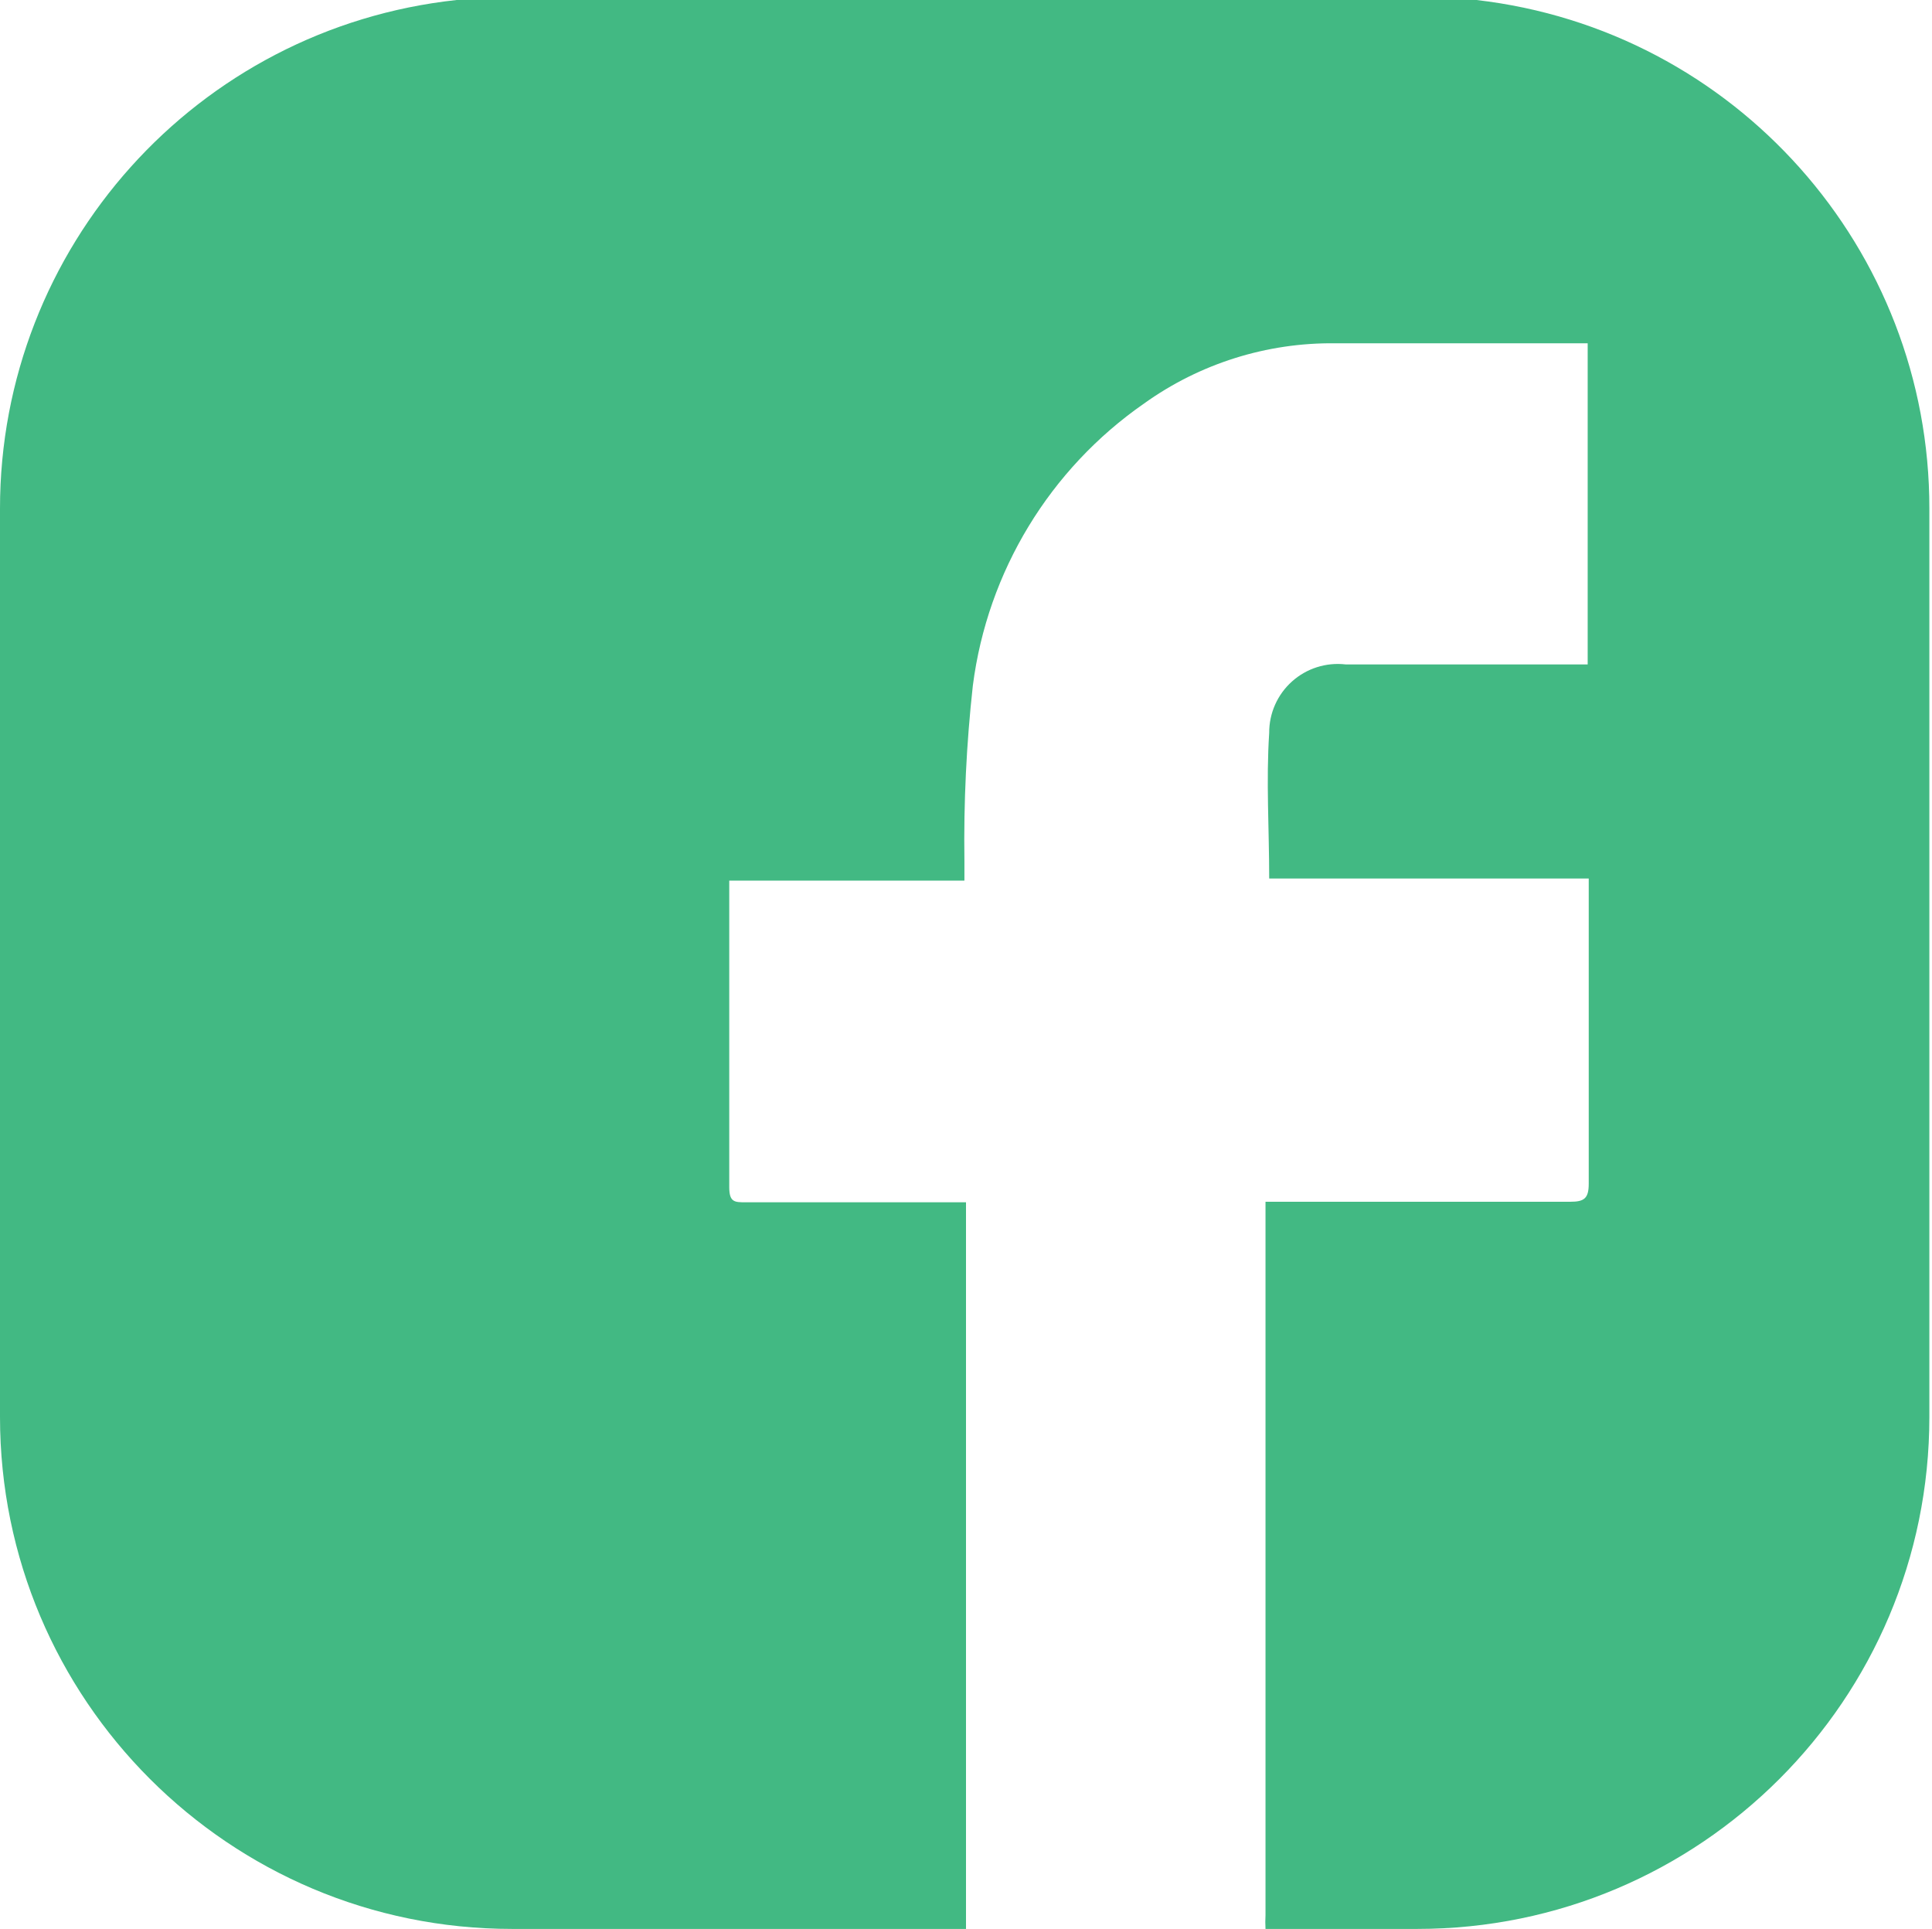
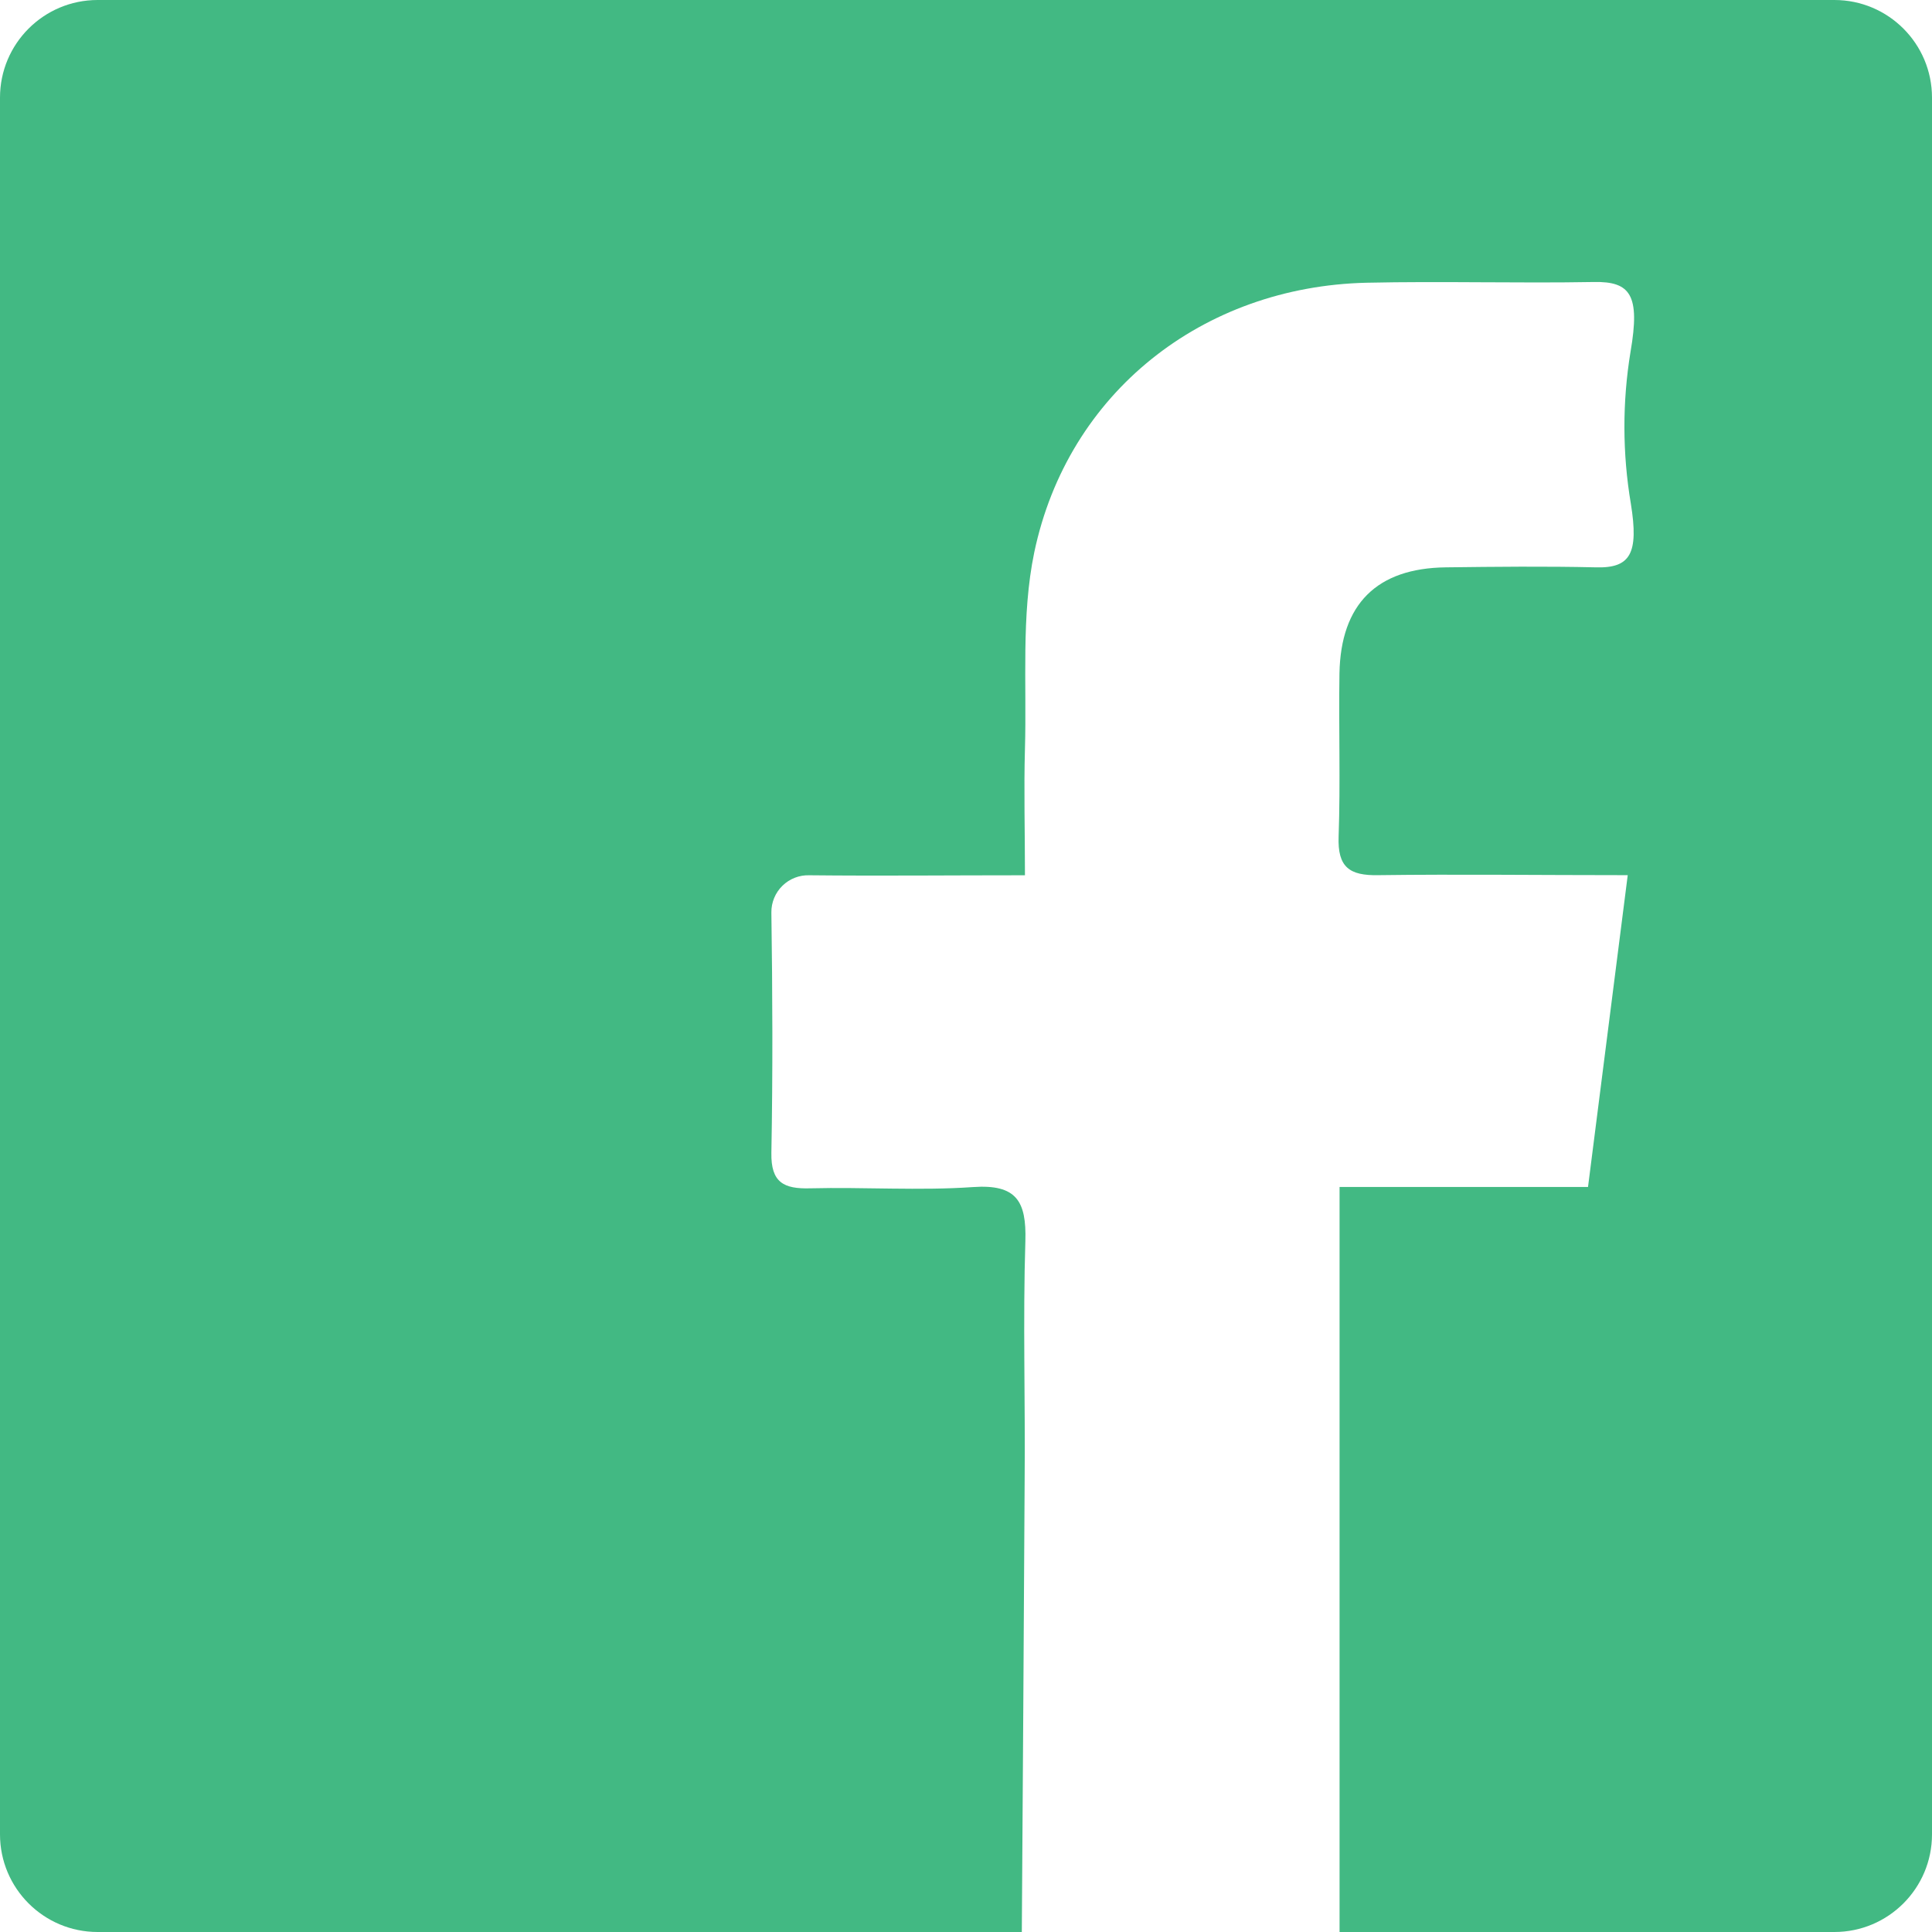
- <svg xmlns="http://www.w3.org/2000/svg" viewBox="0 0 36.64 36.58">
+ <svg xmlns="http://www.w3.org/2000/svg" viewBox="0 0 184.84 184.84">
  <defs>
    <style>.cls-1{fill:#42b983;}</style>
  </defs>
  <g id="Layer_2" data-name="Layer 2">
    <g id="Layer_1-2" data-name="Layer 1">
-       <path class="cls-1" d="M28,0H8.66A9.7,9.7,0,0,0,0,9.65V26.87a9.71,9.71,0,0,0,9.71,9.71h8.61V22.8H14.14c-.21,0-.31,0-.31-.29,0-1.86,0-3.72,0-5.59,0-.06,0-.13,0-.22h4.46v-.37A26.82,26.82,0,0,1,18.45,13,7.71,7.71,0,0,1,21.7,7.65a6.1,6.1,0,0,1,3.62-1.14h4.79V12.6l-.38,0H25.52a1.3,1.3,0,0,0-1.45,1.3c-.06.91,0,1.82,0,2.76h6.06c0,.14,0,.25,0,.35,0,1.81,0,3.63,0,5.44,0,.28-.09.34-.35.34H24V36.32a2.28,2.28,0,0,0,0,.26h2.88a9.71,9.71,0,0,0,9.71-9.71V9.65A9.7,9.7,0,0,0,28,0Z" />
+       <path class="cls-1" d="M97.76,184.84H9.34A9.34,9.34,0,0,1,0,175.5V9.34A9.34,9.34,0,0,1,9.34,0H175.5a9.34,9.34,0,0,1,9.34,9.34V175.5a9.34,9.34,0,0,1-9.34,9.34H128.16V113.56h23.77c1.28-10.06,2.51-19.69,3.8-29.83-8.56,0-16.21-.1-23.84,0-2.8.06-3.93-.77-3.82-3.7.18-5.19,0-10.4.08-15.6.12-6.64,3.58-10.07,10.17-10.15,4.79-.06,9.59-.11,14.37,0,3.29.09,4.11-1.31,3.34-6.08A44.29,44.29,0,0,1,156,33.64c.93-5.4,0-6.73-3.51-6.66-7.25.13-14.51-.09-21.76.07-15.67.37-28.57,10.51-31.78,25.8-1.26,6.07-.71,12.52-.89,18.8-.11,3.92,0,7.84,0,12.09-7.25,0-13.94.07-20.62,0A3.52,3.52,0,0,0,73.8,87.3c.11,7.67.14,15.35,0,23-.05,2.84,1.19,3.46,3.71,3.39,5.19-.13,10.42.24,15.59-.12,4.16-.29,5.11,1.36,5,5.16-.24,7.66,0,15.33-.07,23Q97.91,163.29,97.76,184.84Z" />
    </g>
  </g>
</svg>
